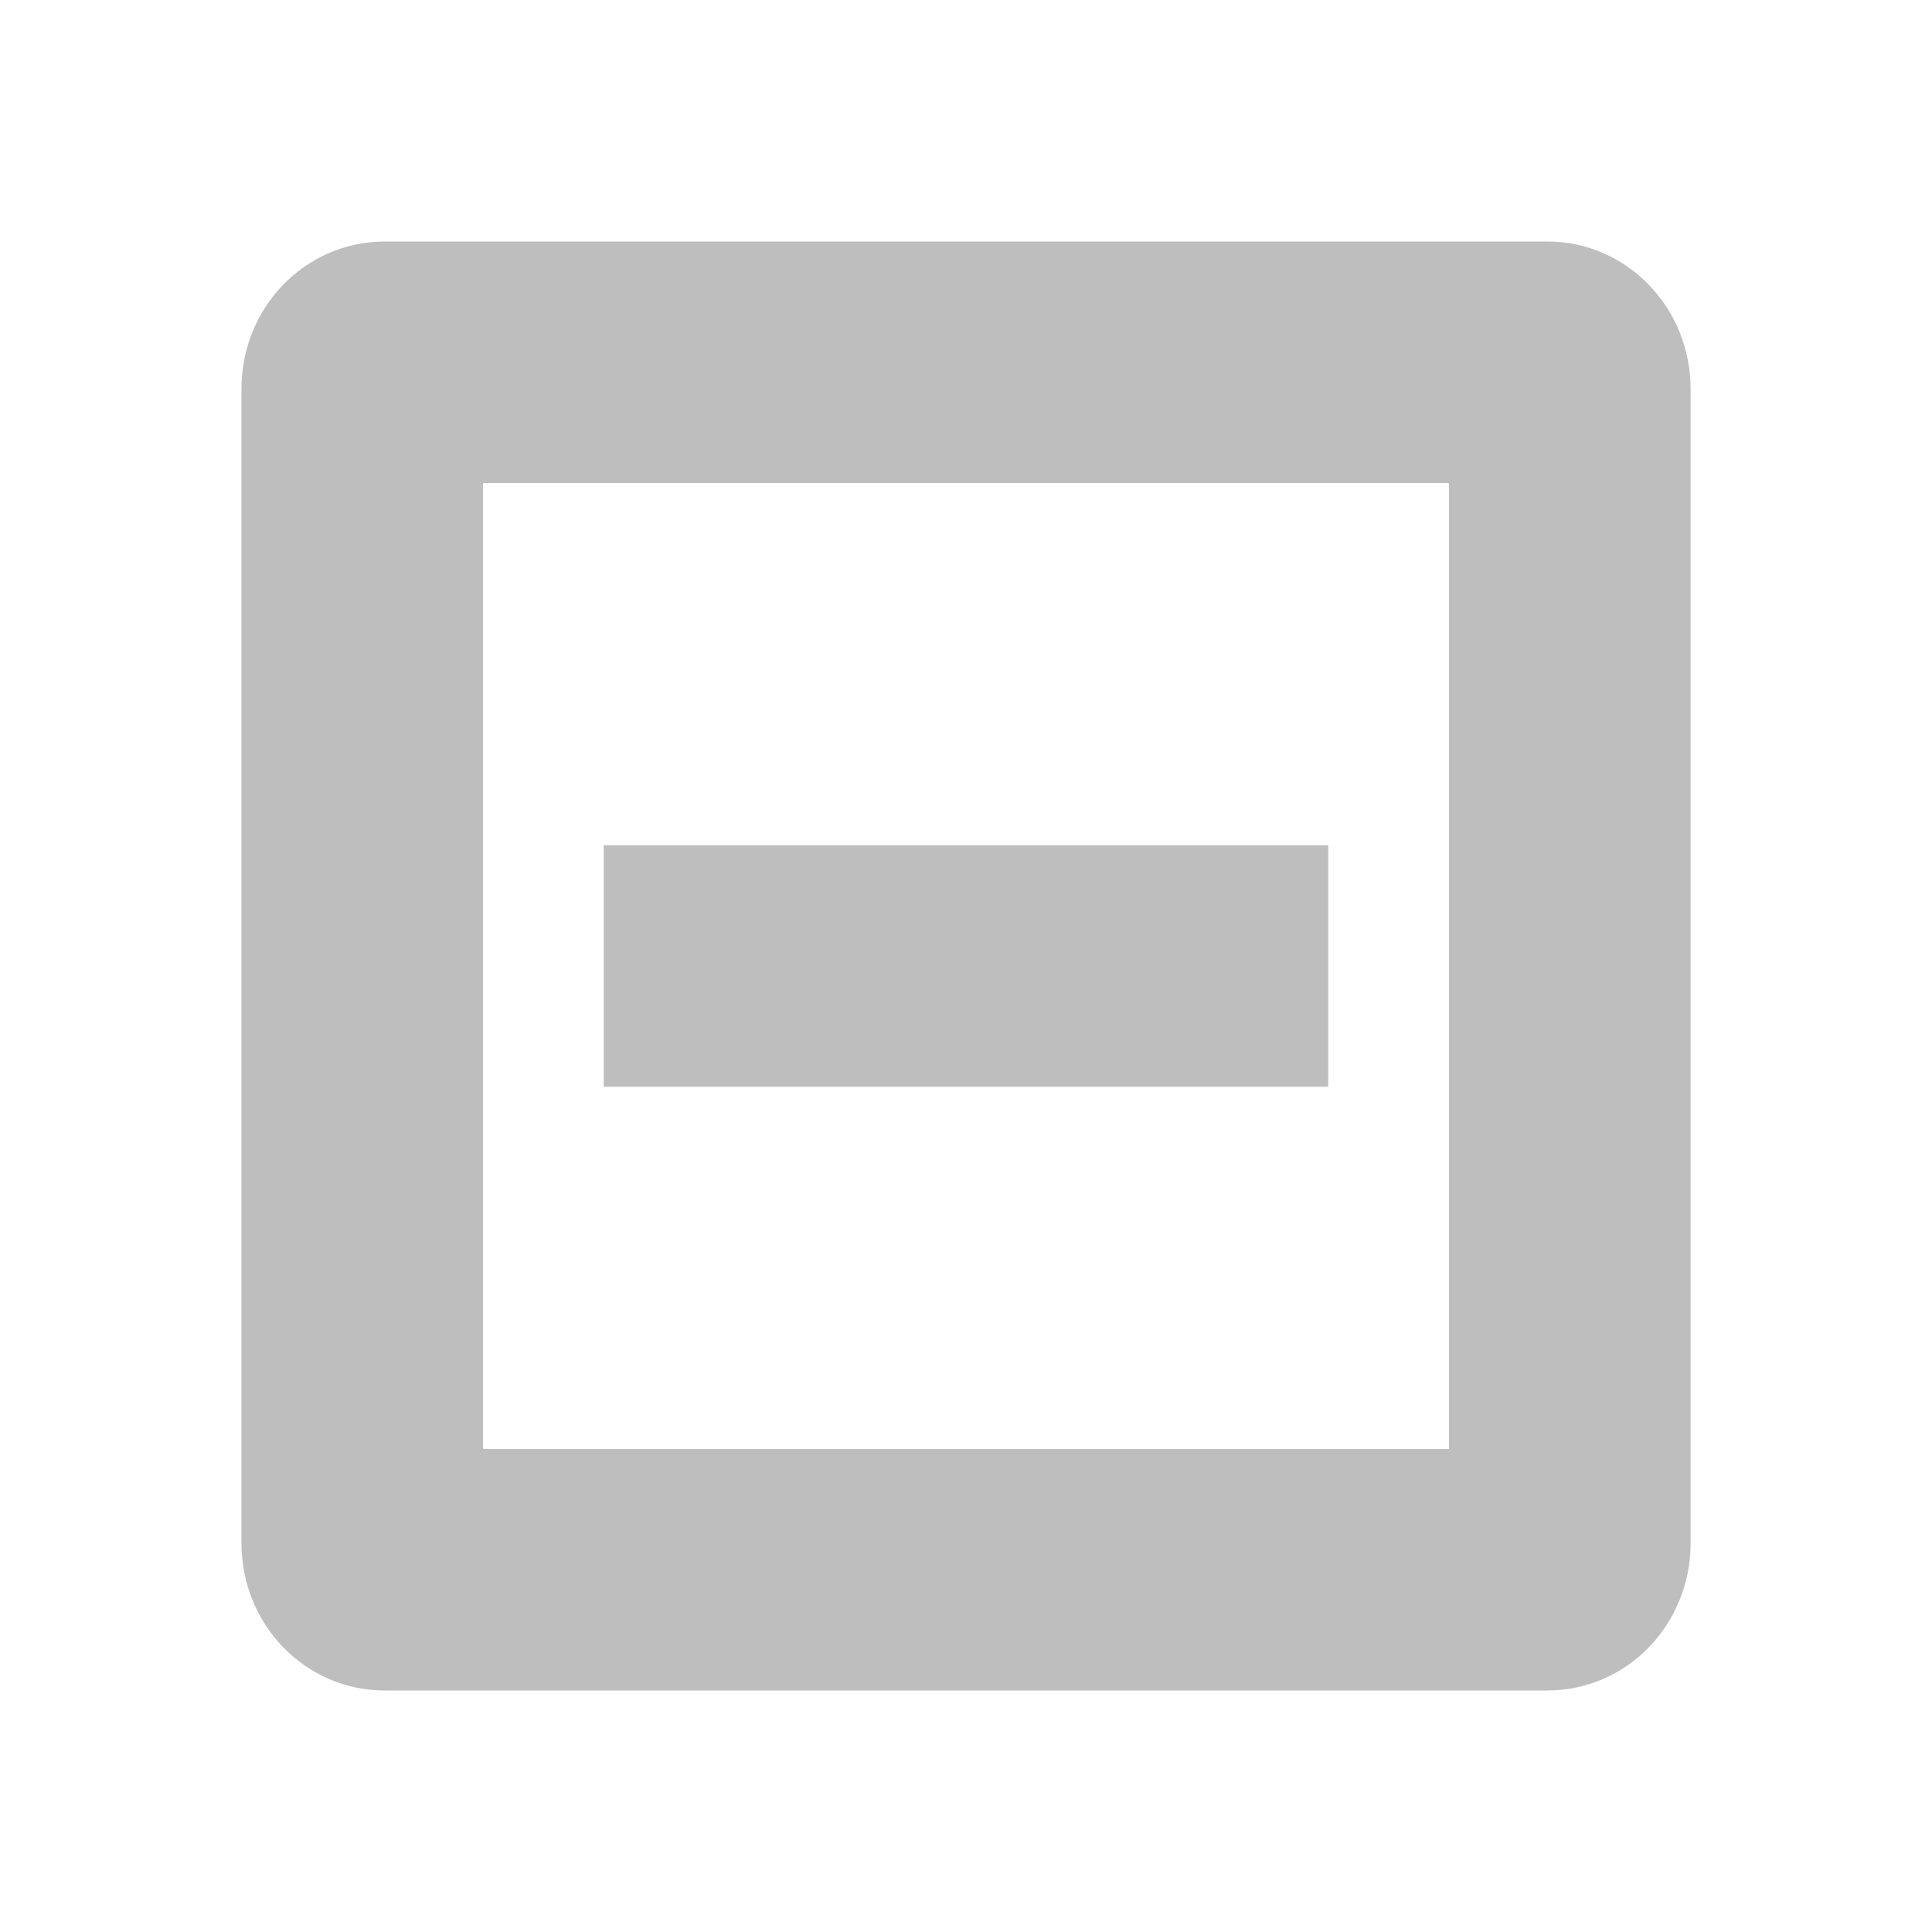
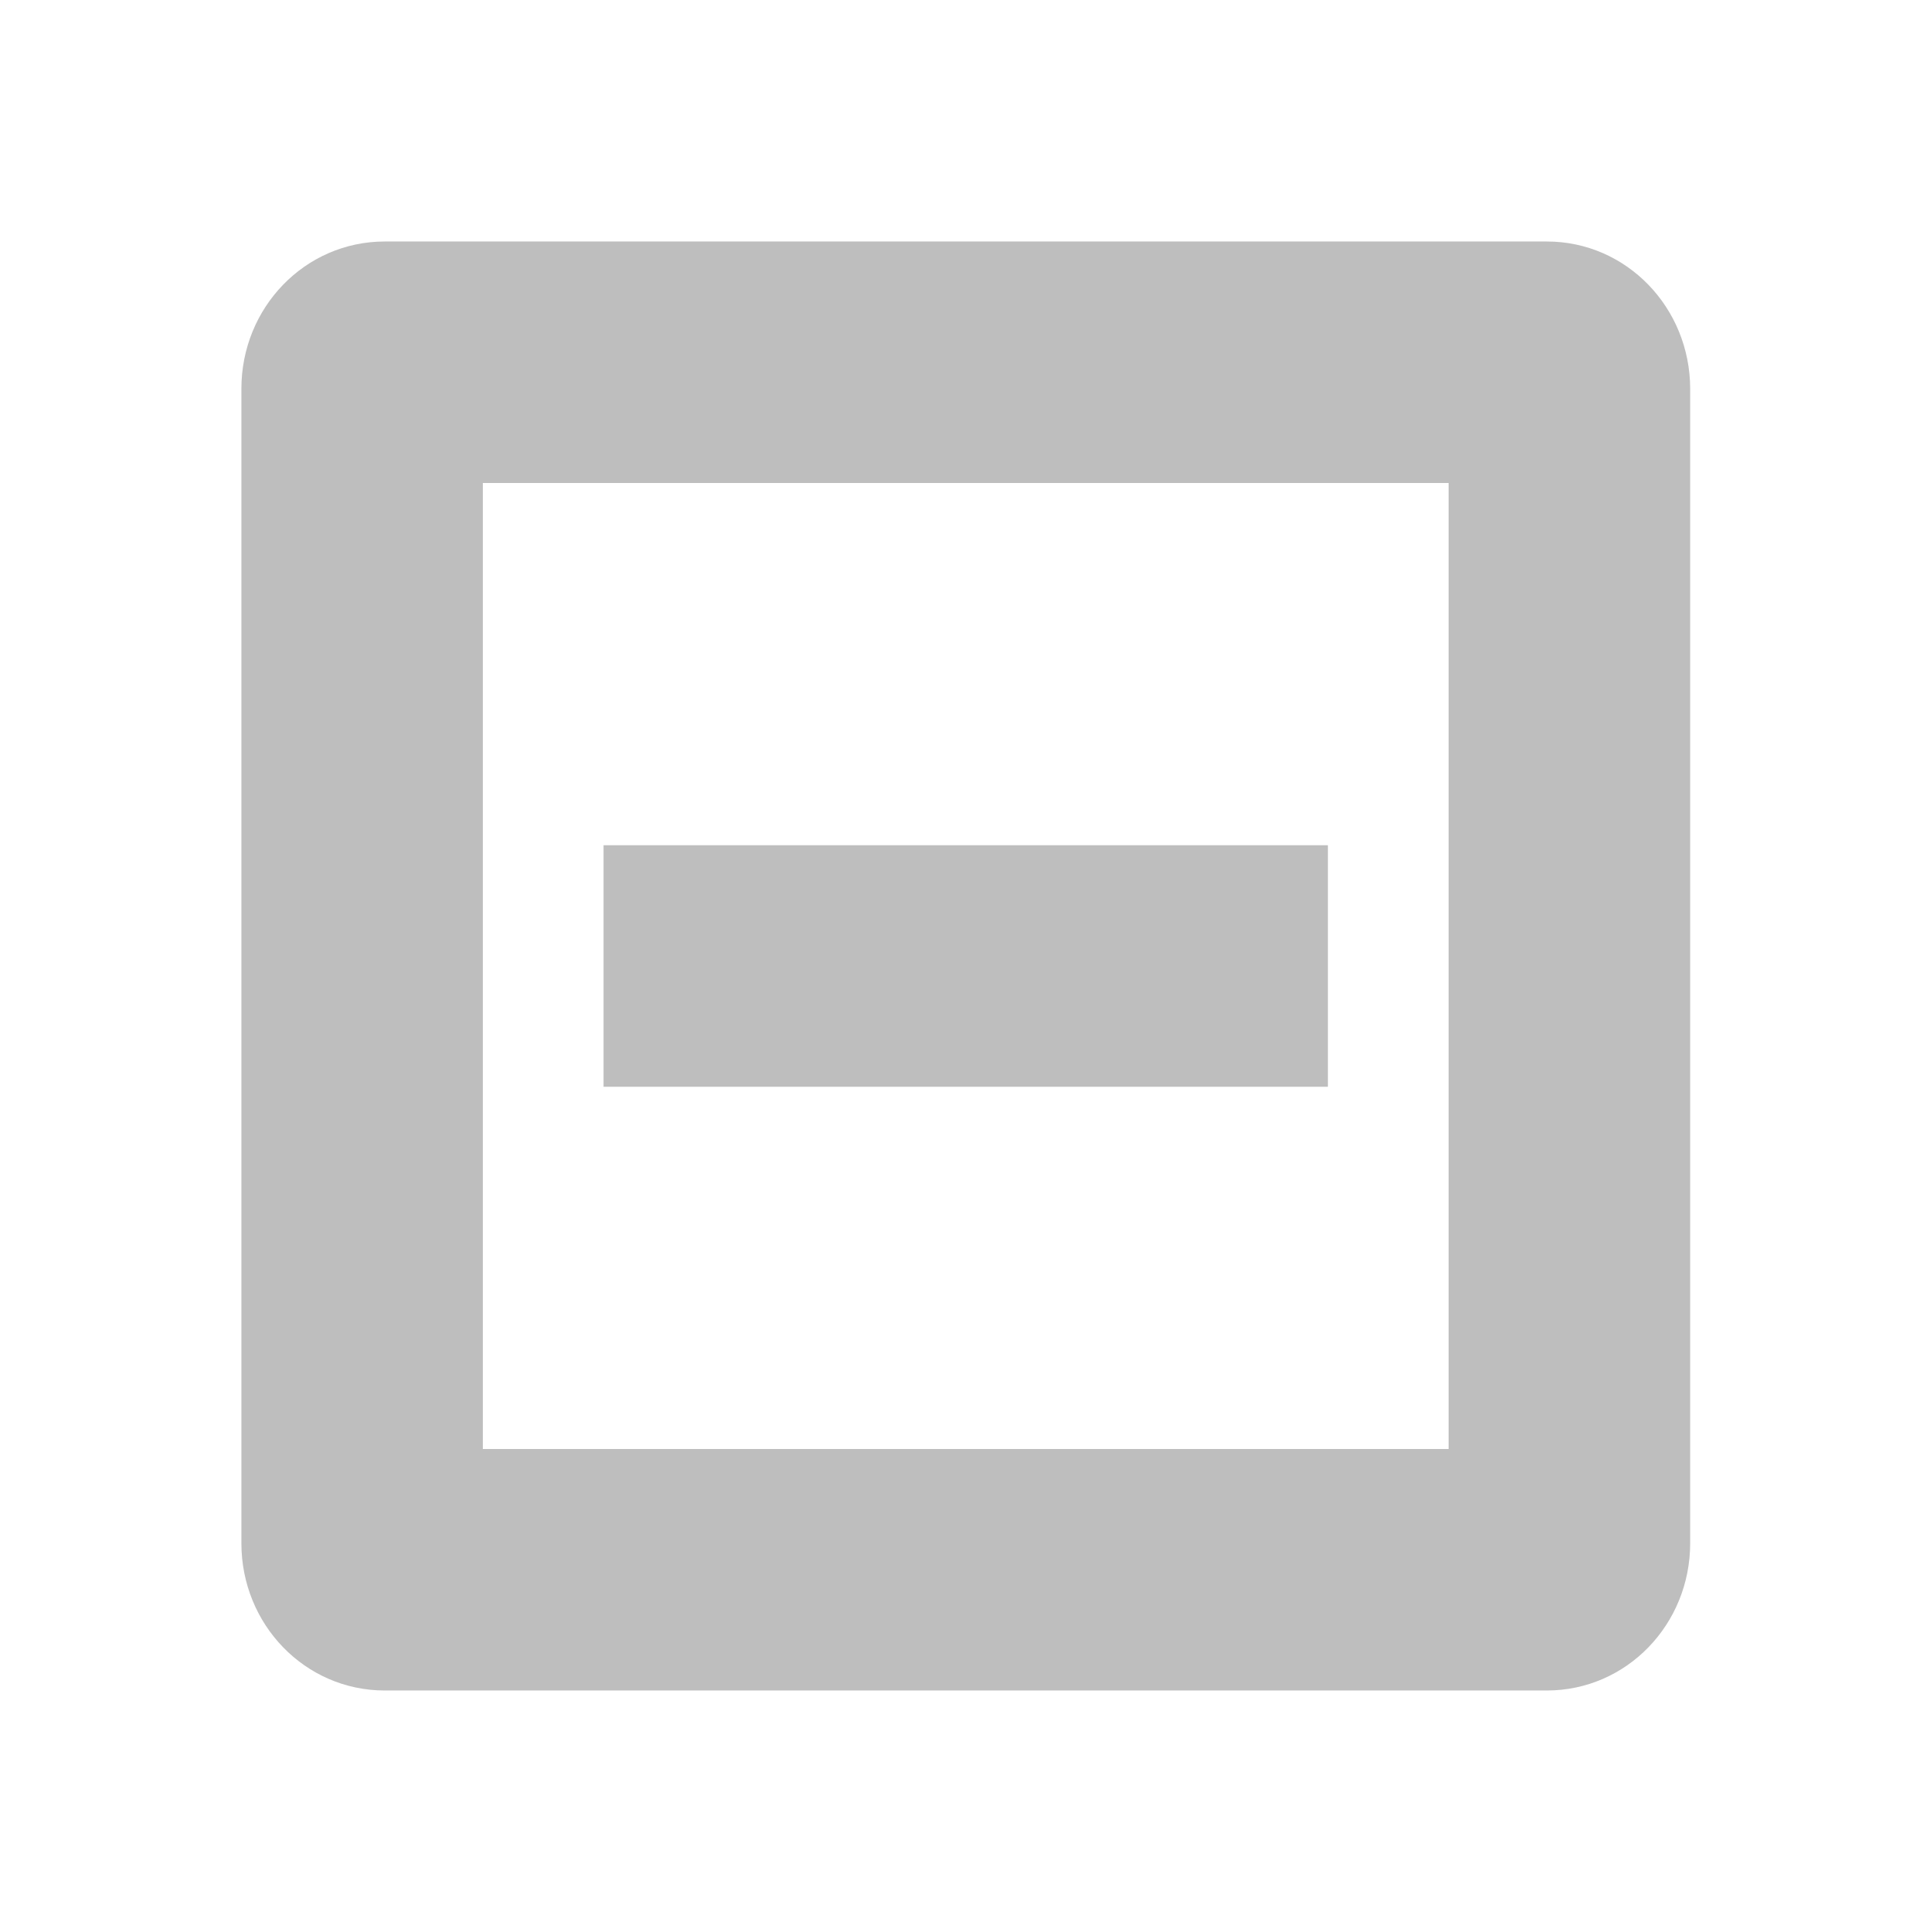
- <svg xmlns="http://www.w3.org/2000/svg" xmlns:ns1="http://www.openswatchbook.org/uri/2009/osb" height="16" id="svg7384" style="enable-background:new" version="1.1" width="16">
+ <svg xmlns="http://www.w3.org/2000/svg" xmlns:ns1="http://www.openswatchbook.org/uri/2009/osb" height="16" id="svg7384" style="enable-background:new" version="1.1" width="15.982">
  <defs id="defs7386">
    <linearGradient id="linearGradient5606" ns1:paint="solid">
      <stop id="stop5608" offset="0" style="stop-color:#000000;stop-opacity:1;" />
    </linearGradient>
    <filter color-interpolation-filters="sRGB" id="filter7554">
      <feBlend id="feBlend7556" in2="BackgroundImage" mode="darken" />
    </filter>
  </defs>
-   <g id="layer9" style="display:inline" transform="translate(-421.0002,-29)" />
-   <g id="layer10" style="display:inline;filter:url(#filter7554)" transform="translate(-421.0002,-29)" />
-   <g id="layer1" style="display:inline" transform="translate(-180,-646)" />
-   <g id="layer14" style="display:inline" transform="translate(-421.0002,-29)" />
-   <g id="layer15" style="display:inline" transform="translate(-421.0002,-29)" />
-   <g id="g71291" style="display:inline" transform="translate(-421.0002,-29)" />
-   <g id="layer2" style="display:inline" transform="translate(-180,-496)" />
-   <g id="g6058" style="display:inline" transform="translate(-180,-496)" />
-   <g id="layer12" style="display:inline" transform="translate(-421.0002,-29)">
+   <g id="layer9" style="display:inline" transform="translate(-421.0004,-29.00002)" />
+   <g id="layer10" style="display:inline;filter:url(#filter7554)" transform="translate(-421.0004,-29.00002)" />
+   <g id="layer1" style="display:inline" transform="translate(-180.0002,-646)" />
+   <g id="layer14" style="display:inline" transform="translate(-421.0004,-29.00002)" />
+   <g id="layer15" style="display:inline" transform="translate(-421.0004,-29.00002)" />
+   <g id="g71291" style="display:inline" transform="translate(-421.0004,-29.00002)" />
+   <g id="layer2" style="display:inline" transform="translate(-180.0002,-496)" />
+   <g id="g6058" style="display:inline" transform="translate(-180.0002,-496)" />
+   <g id="layer12" style="display:inline" transform="translate(-421.0004,-29.00002)">
    <path d="m 424.188,31 c -0.663,0 -1.188,0.549 -1.188,1.219 l 0,9.562 c 0,0.67 0.525,1.219 1.188,1.219 l 9.625,0 c 0.663,0 1.188,-0.549 1.188,-1.219 l 0,-9.562 C 435,31.549 434.475,31 433.813,31 l -9.625,0 z m 0.812,2 8,0 0,8 -8,0 0,-8 z m 1,3 0,2 6,0 0,-2 -6,0 z" id="path6521" style="color:#bebebe;fill:#bebebe;stroke:none" />
    <rect height="16" id="rect6523" rx="0" ry="0" style="fill:none;stroke:none" width="15.982" x="421" y="29" />
  </g>
</svg>
